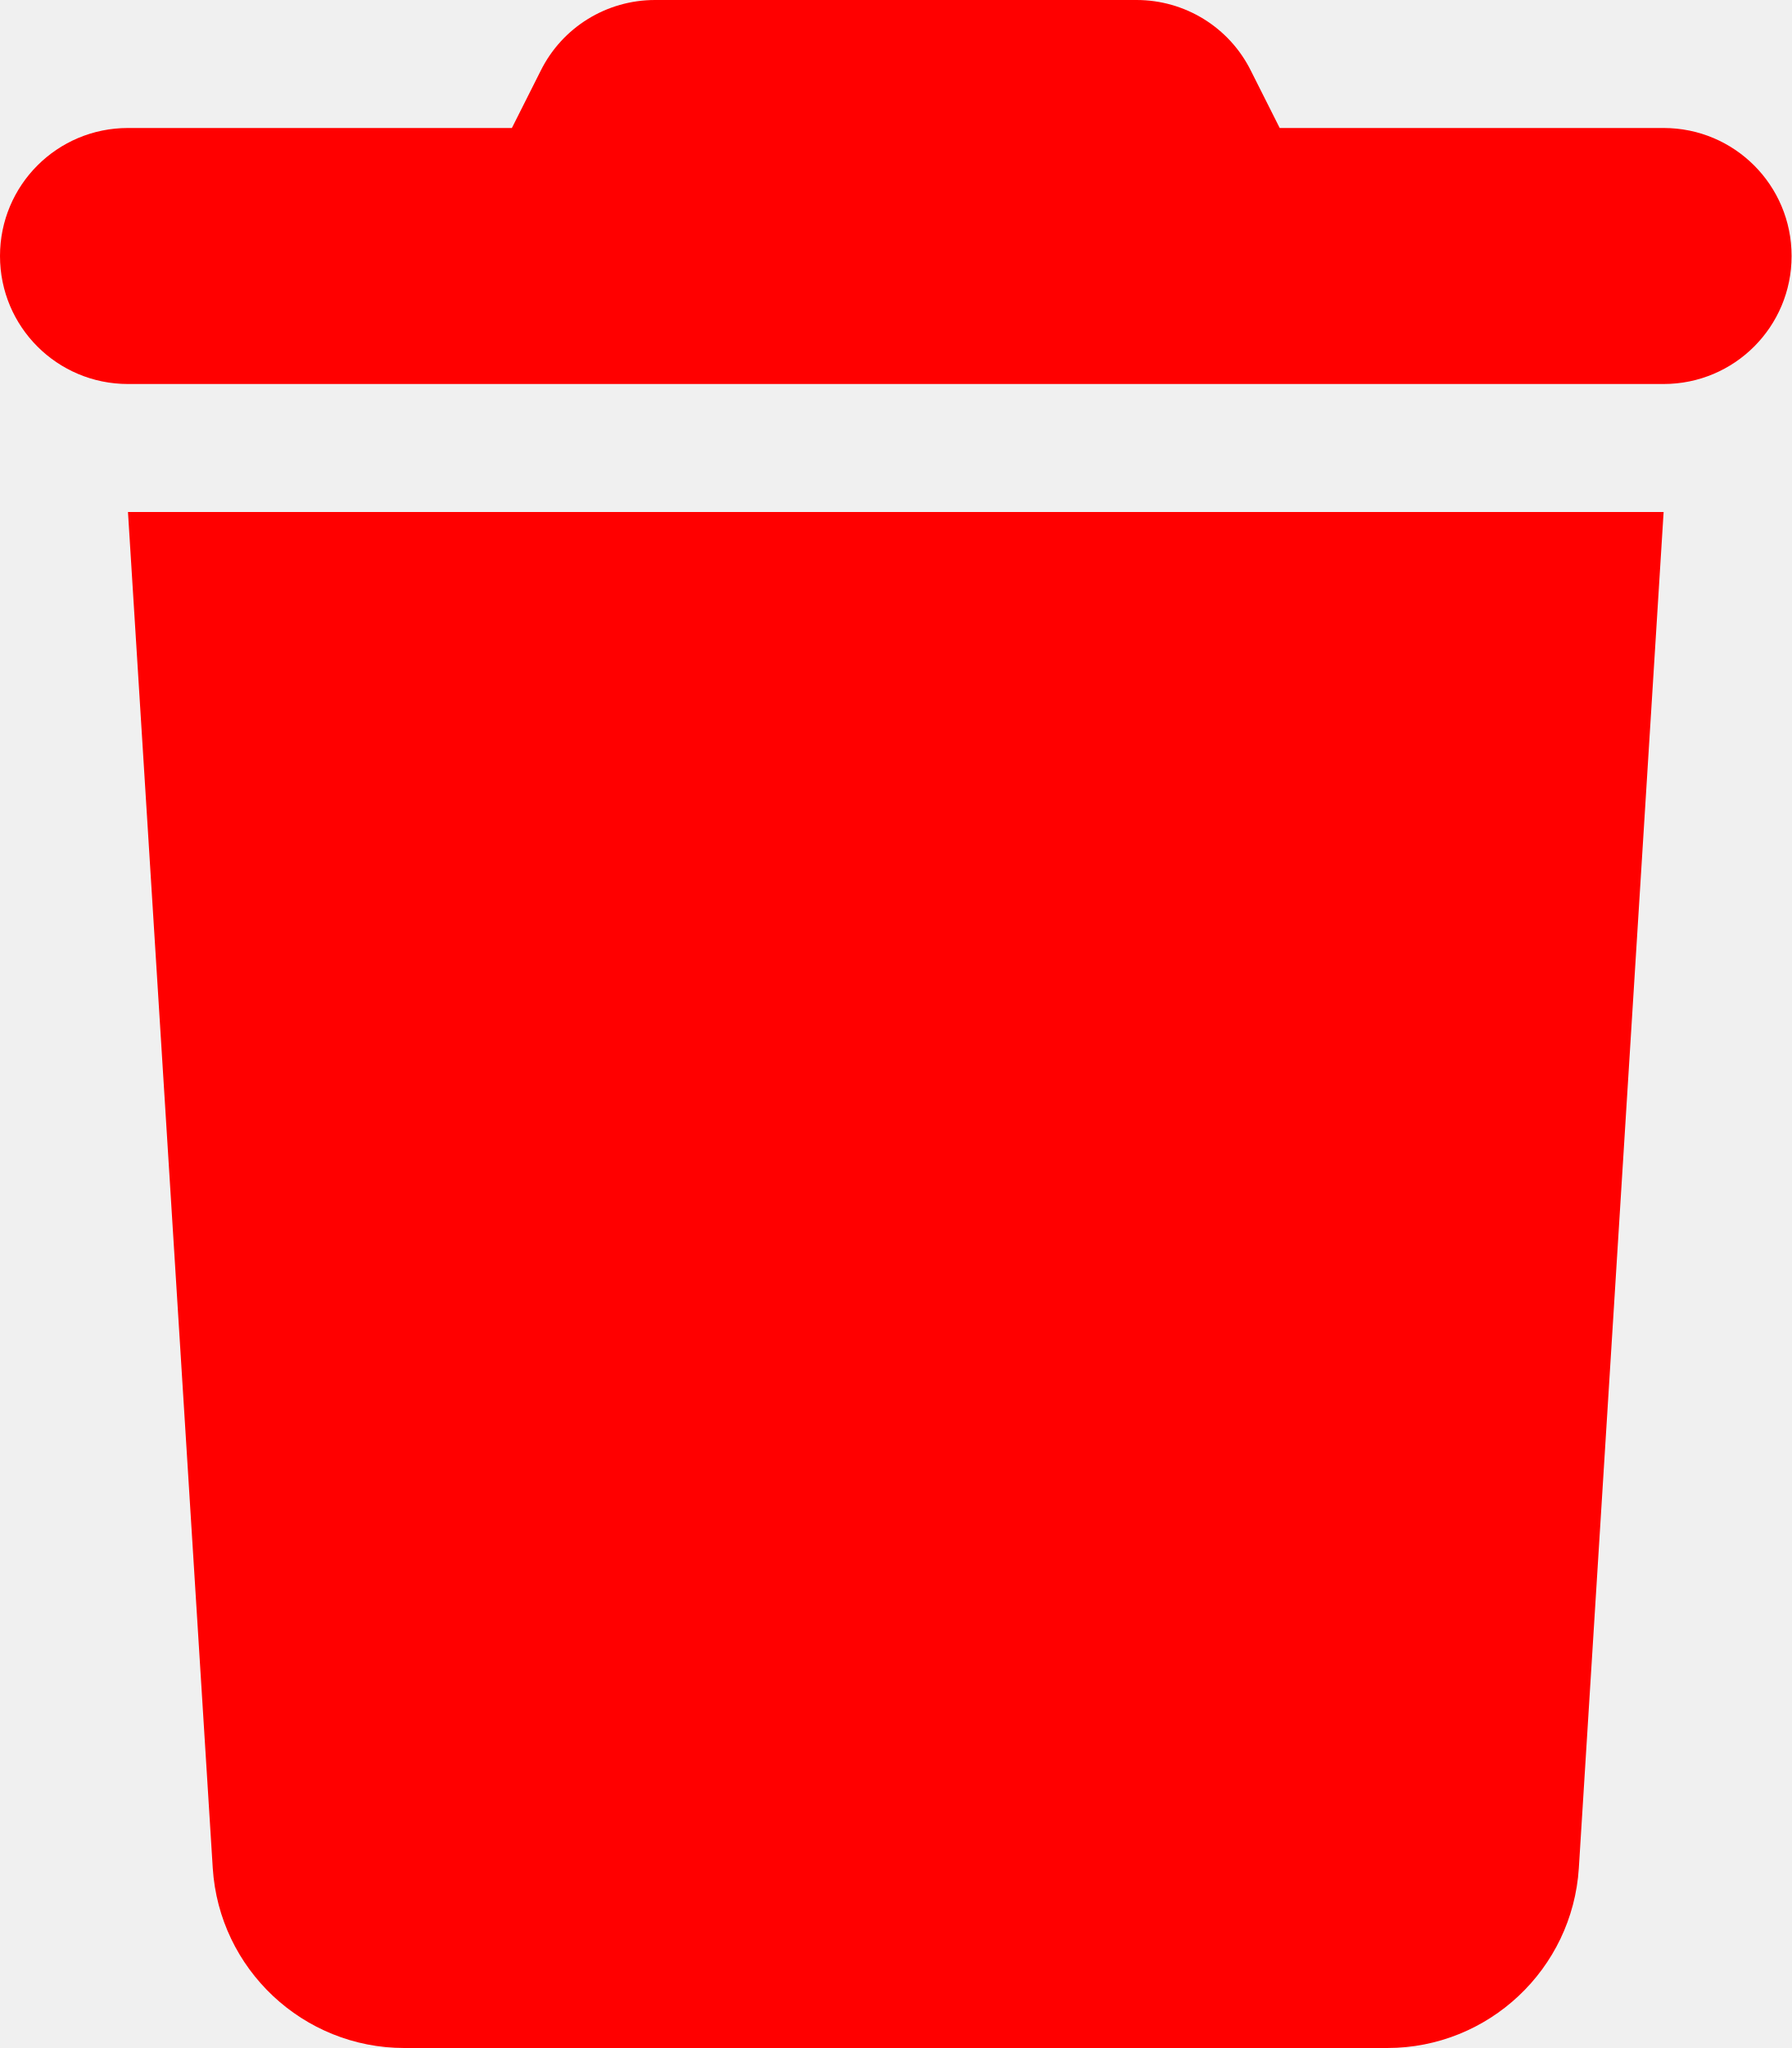
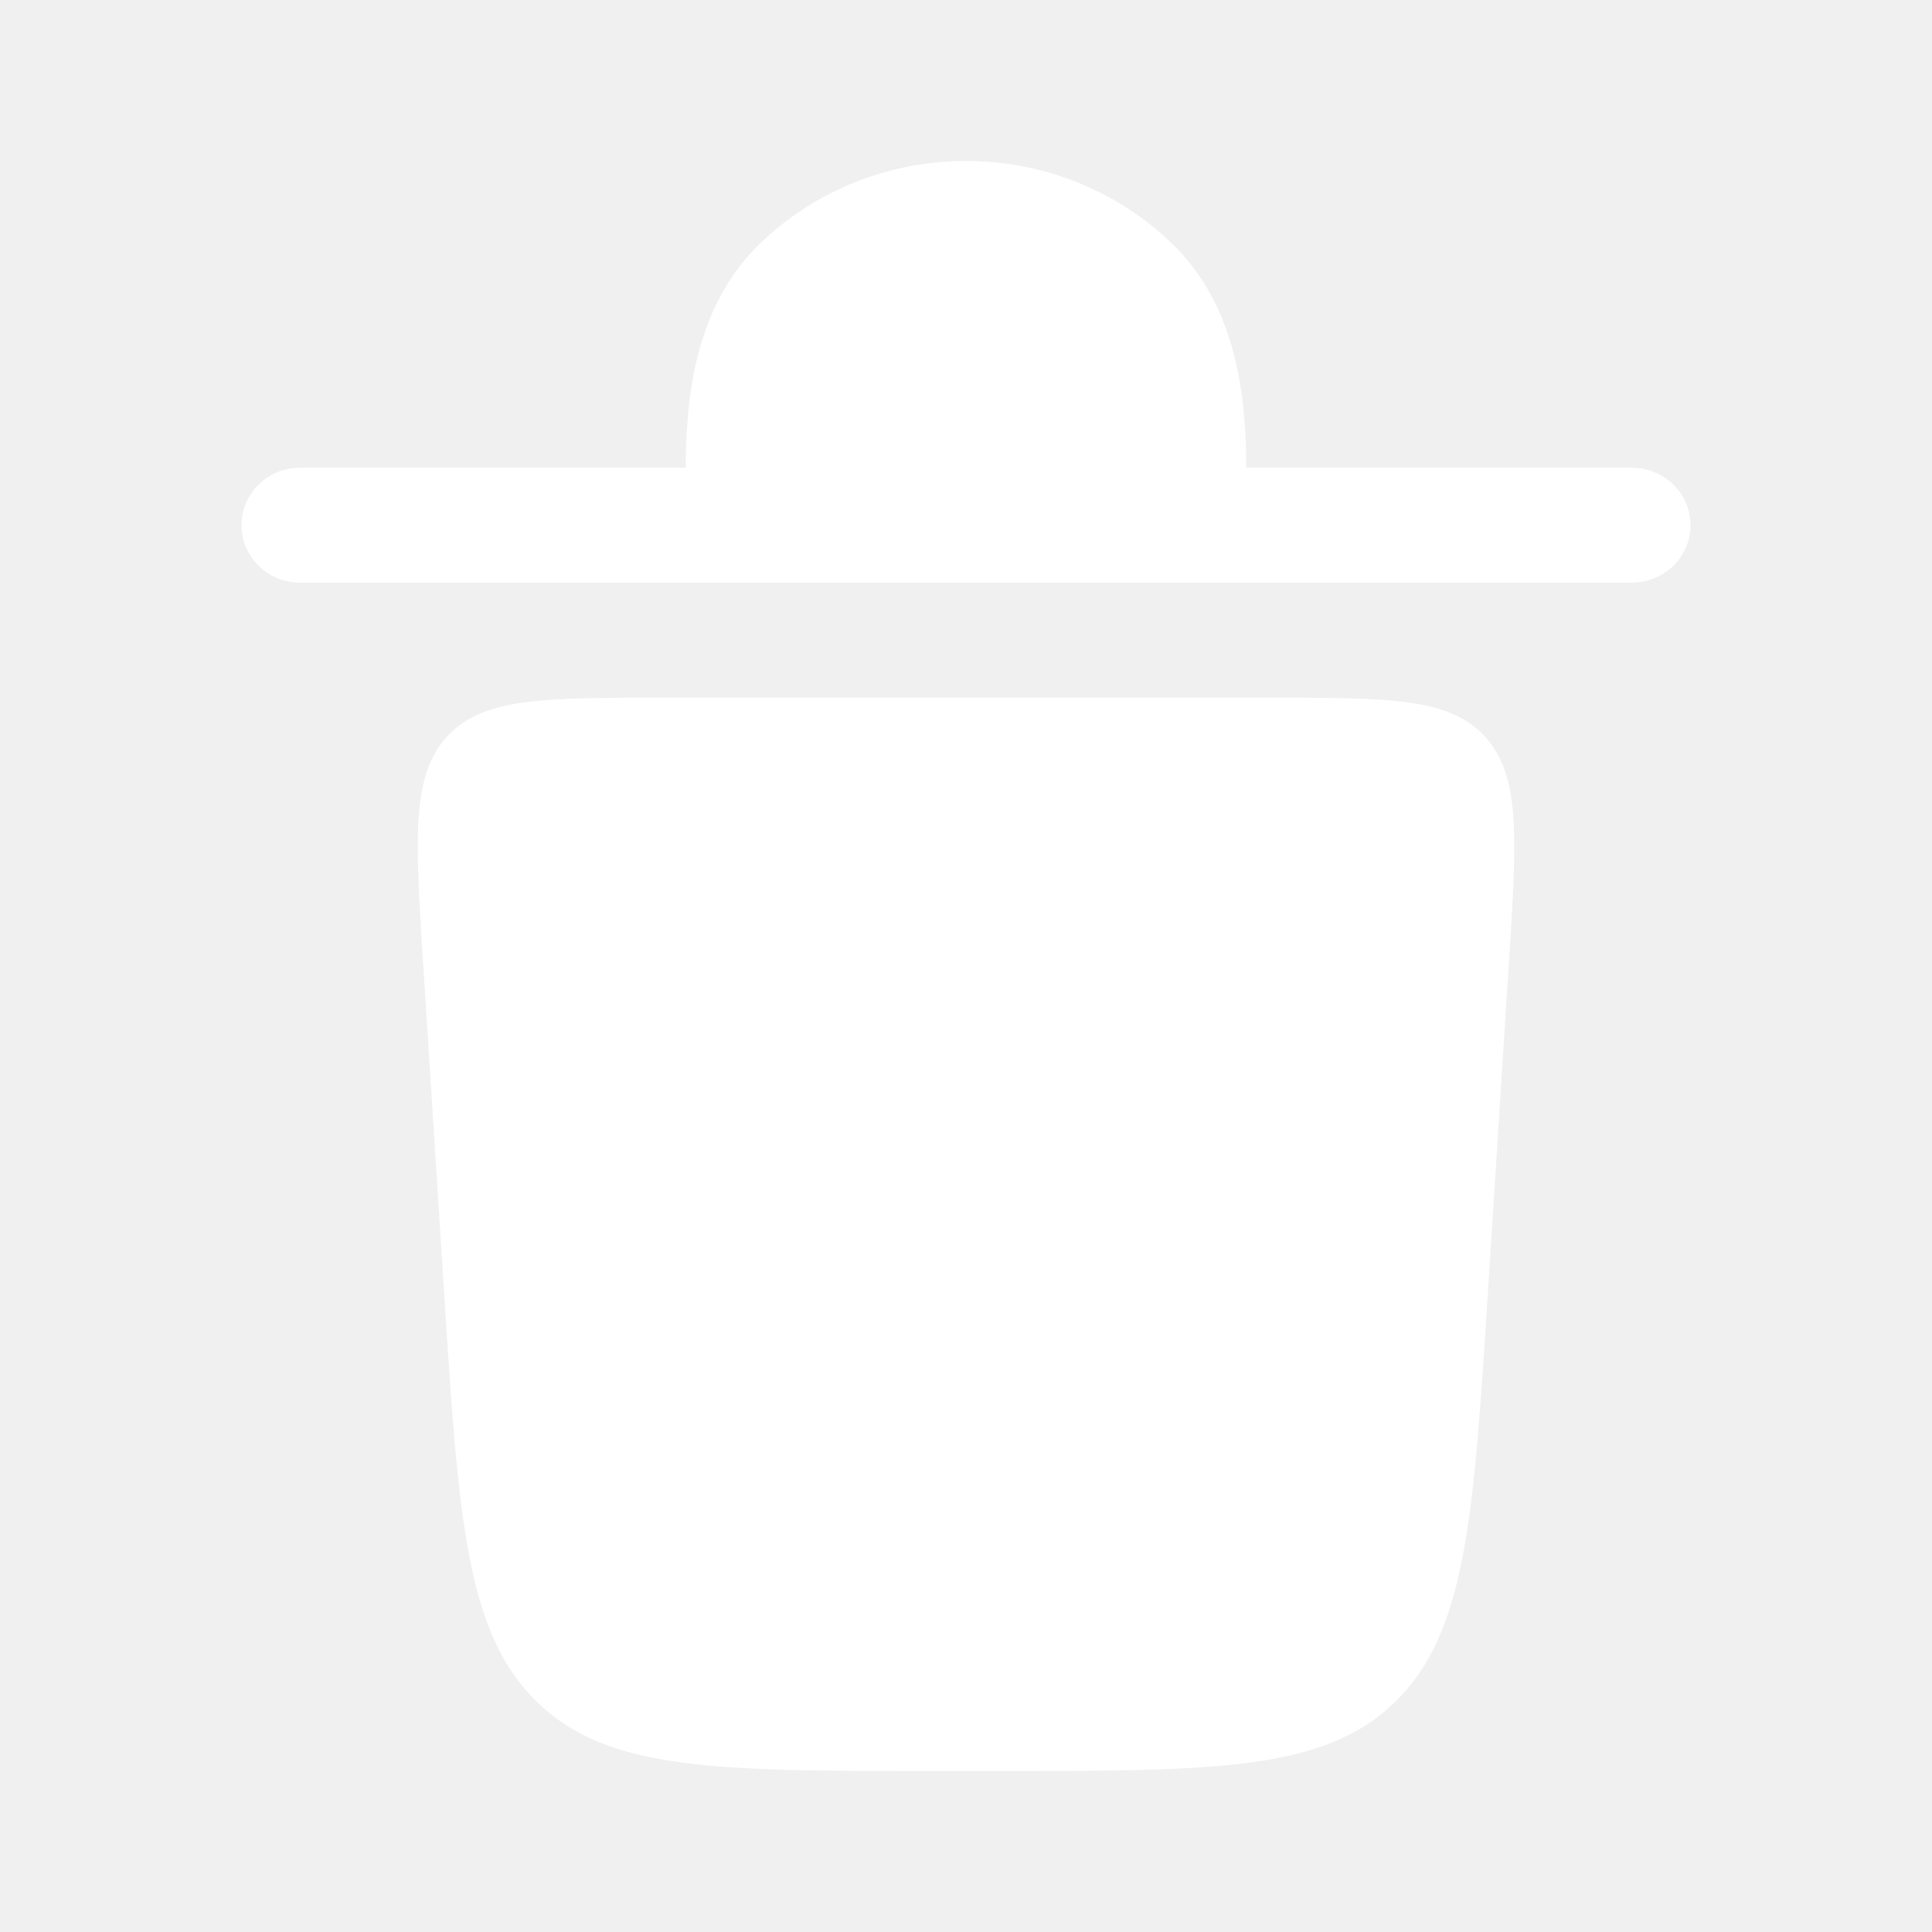
- <svg xmlns="http://www.w3.org/2000/svg" viewBox="0 0 448 512">
-   <path fill="#ff0000" d="M135.2 17.7L128 32H32C14.3 32 0 46.3 0 64S14.3 96 32 96H416c17.7 0 32-14.3 32-32s-14.3-32-32-32H320l-7.2-14.3C307.4 6.8 296.3 0 284.2 0H163.8c-12.1 0-23.2 6.8-28.6 17.7zM416 128H32L53.2 467c1.6 25.3 22.6 45 47.9 45H346.9c25.3 0 46.3-19.7 47.9-45L416 128z" />
+ <svg xmlns="http://www.w3.org/2000/svg" width="64px" height="64px" viewBox="0 0 24 24" fill="none">
+   <g id="SVGRepo_bgCarrier" stroke-width="0" />
+   <g id="SVGRepo_tracerCarrier" stroke-linecap="round" stroke-linejoin="round" />
+   <g id="SVGRepo_iconCarrier">
+     <path d="M3 6.524C3 6.129 3.327 5.81 3.73 5.81H8.518C8.524 4.968 8.616 3.815 9.45 3.017C10.107 2.388 11.008 2 12 2C12.992 2 13.893 2.388 14.55 3.017C15.384 3.815 15.476 4.968 15.482 5.81H20.27C20.673 5.81 21 6.129 21 6.524C21 6.918 20.673 7.238 20.27 7.238H3.73C3.327 7.238 3 6.918 3 6.524Z" fill="#ffffff" />
+     <path d="M11.607 22H12.393C15.101 22 16.455 22 17.335 21.137C18.215 20.274 18.305 18.858 18.485 16.026L18.745 11.945C18.843 10.409 18.891 9.64 18.45 9.154C18.008 8.667 17.262 8.667 15.771 8.667H8.229C6.737 8.667 5.992 8.667 5.55 9.154C5.109 9.64 5.158 10.409 5.255 11.945L5.515 16.026C5.695 18.858 5.785 20.274 6.665 21.137C7.545 22 8.899 22 11.607 22Z" fill="#ffffff" />
+   </g>
</svg>
